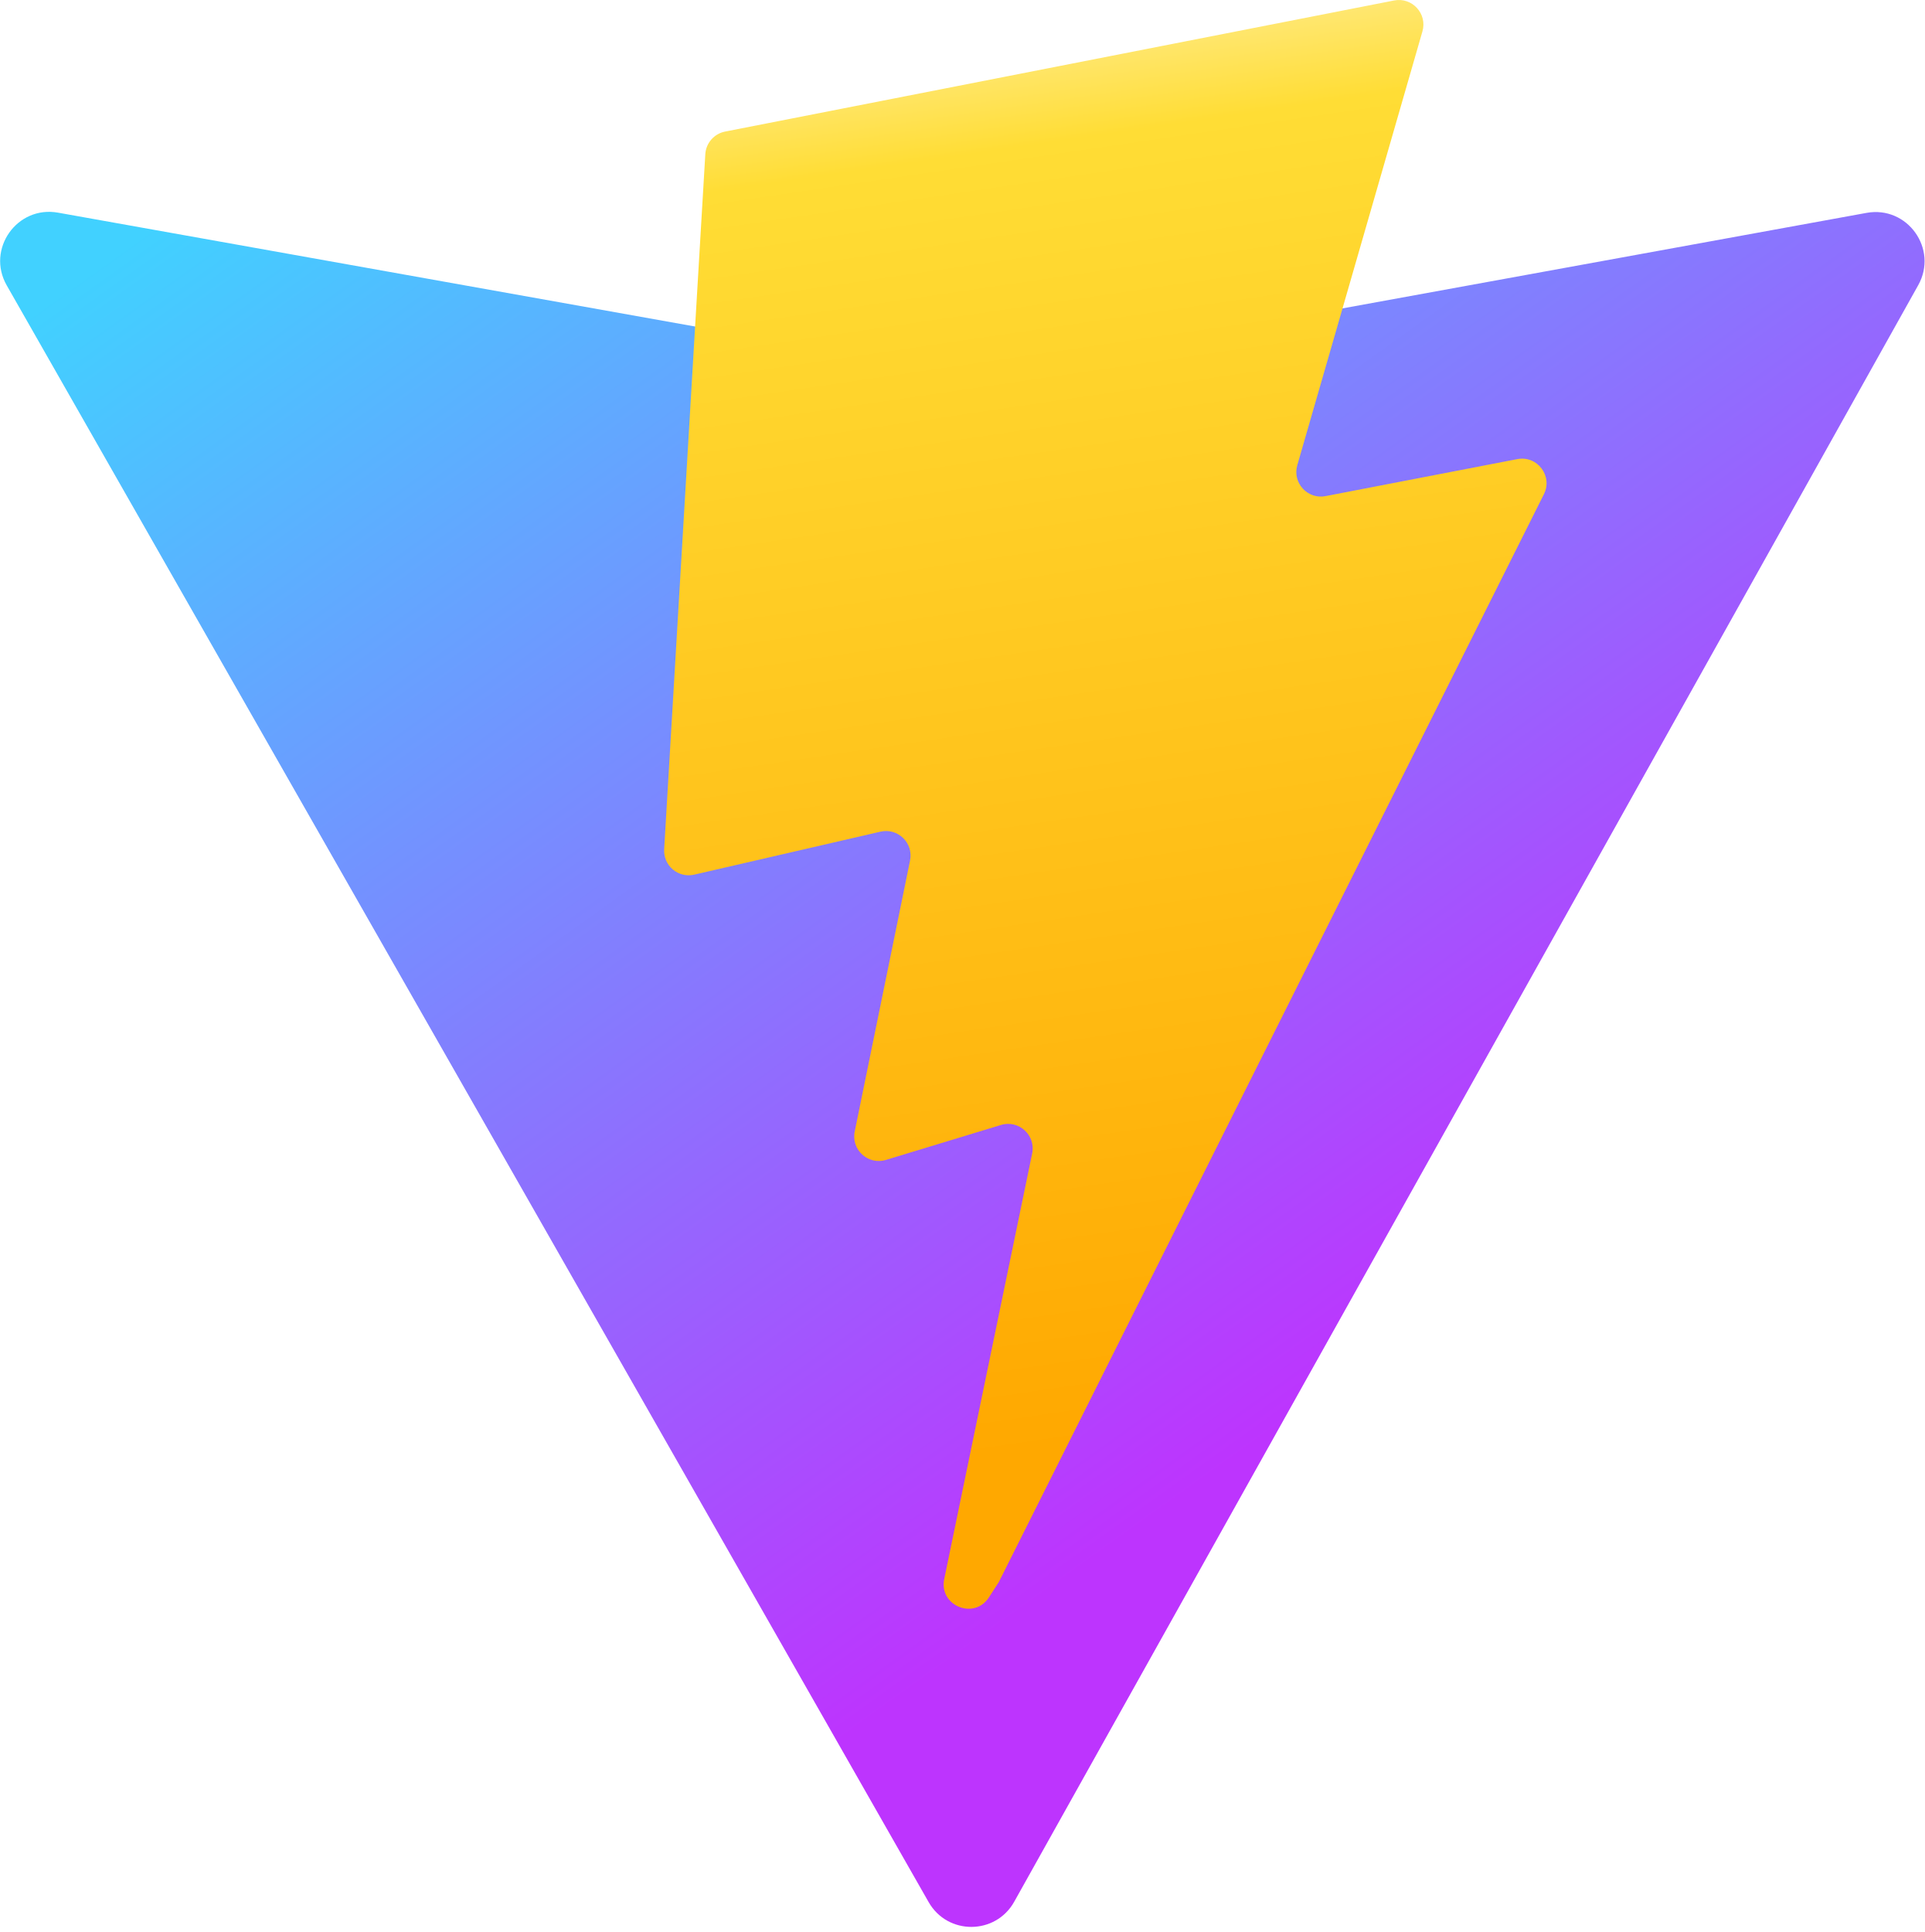
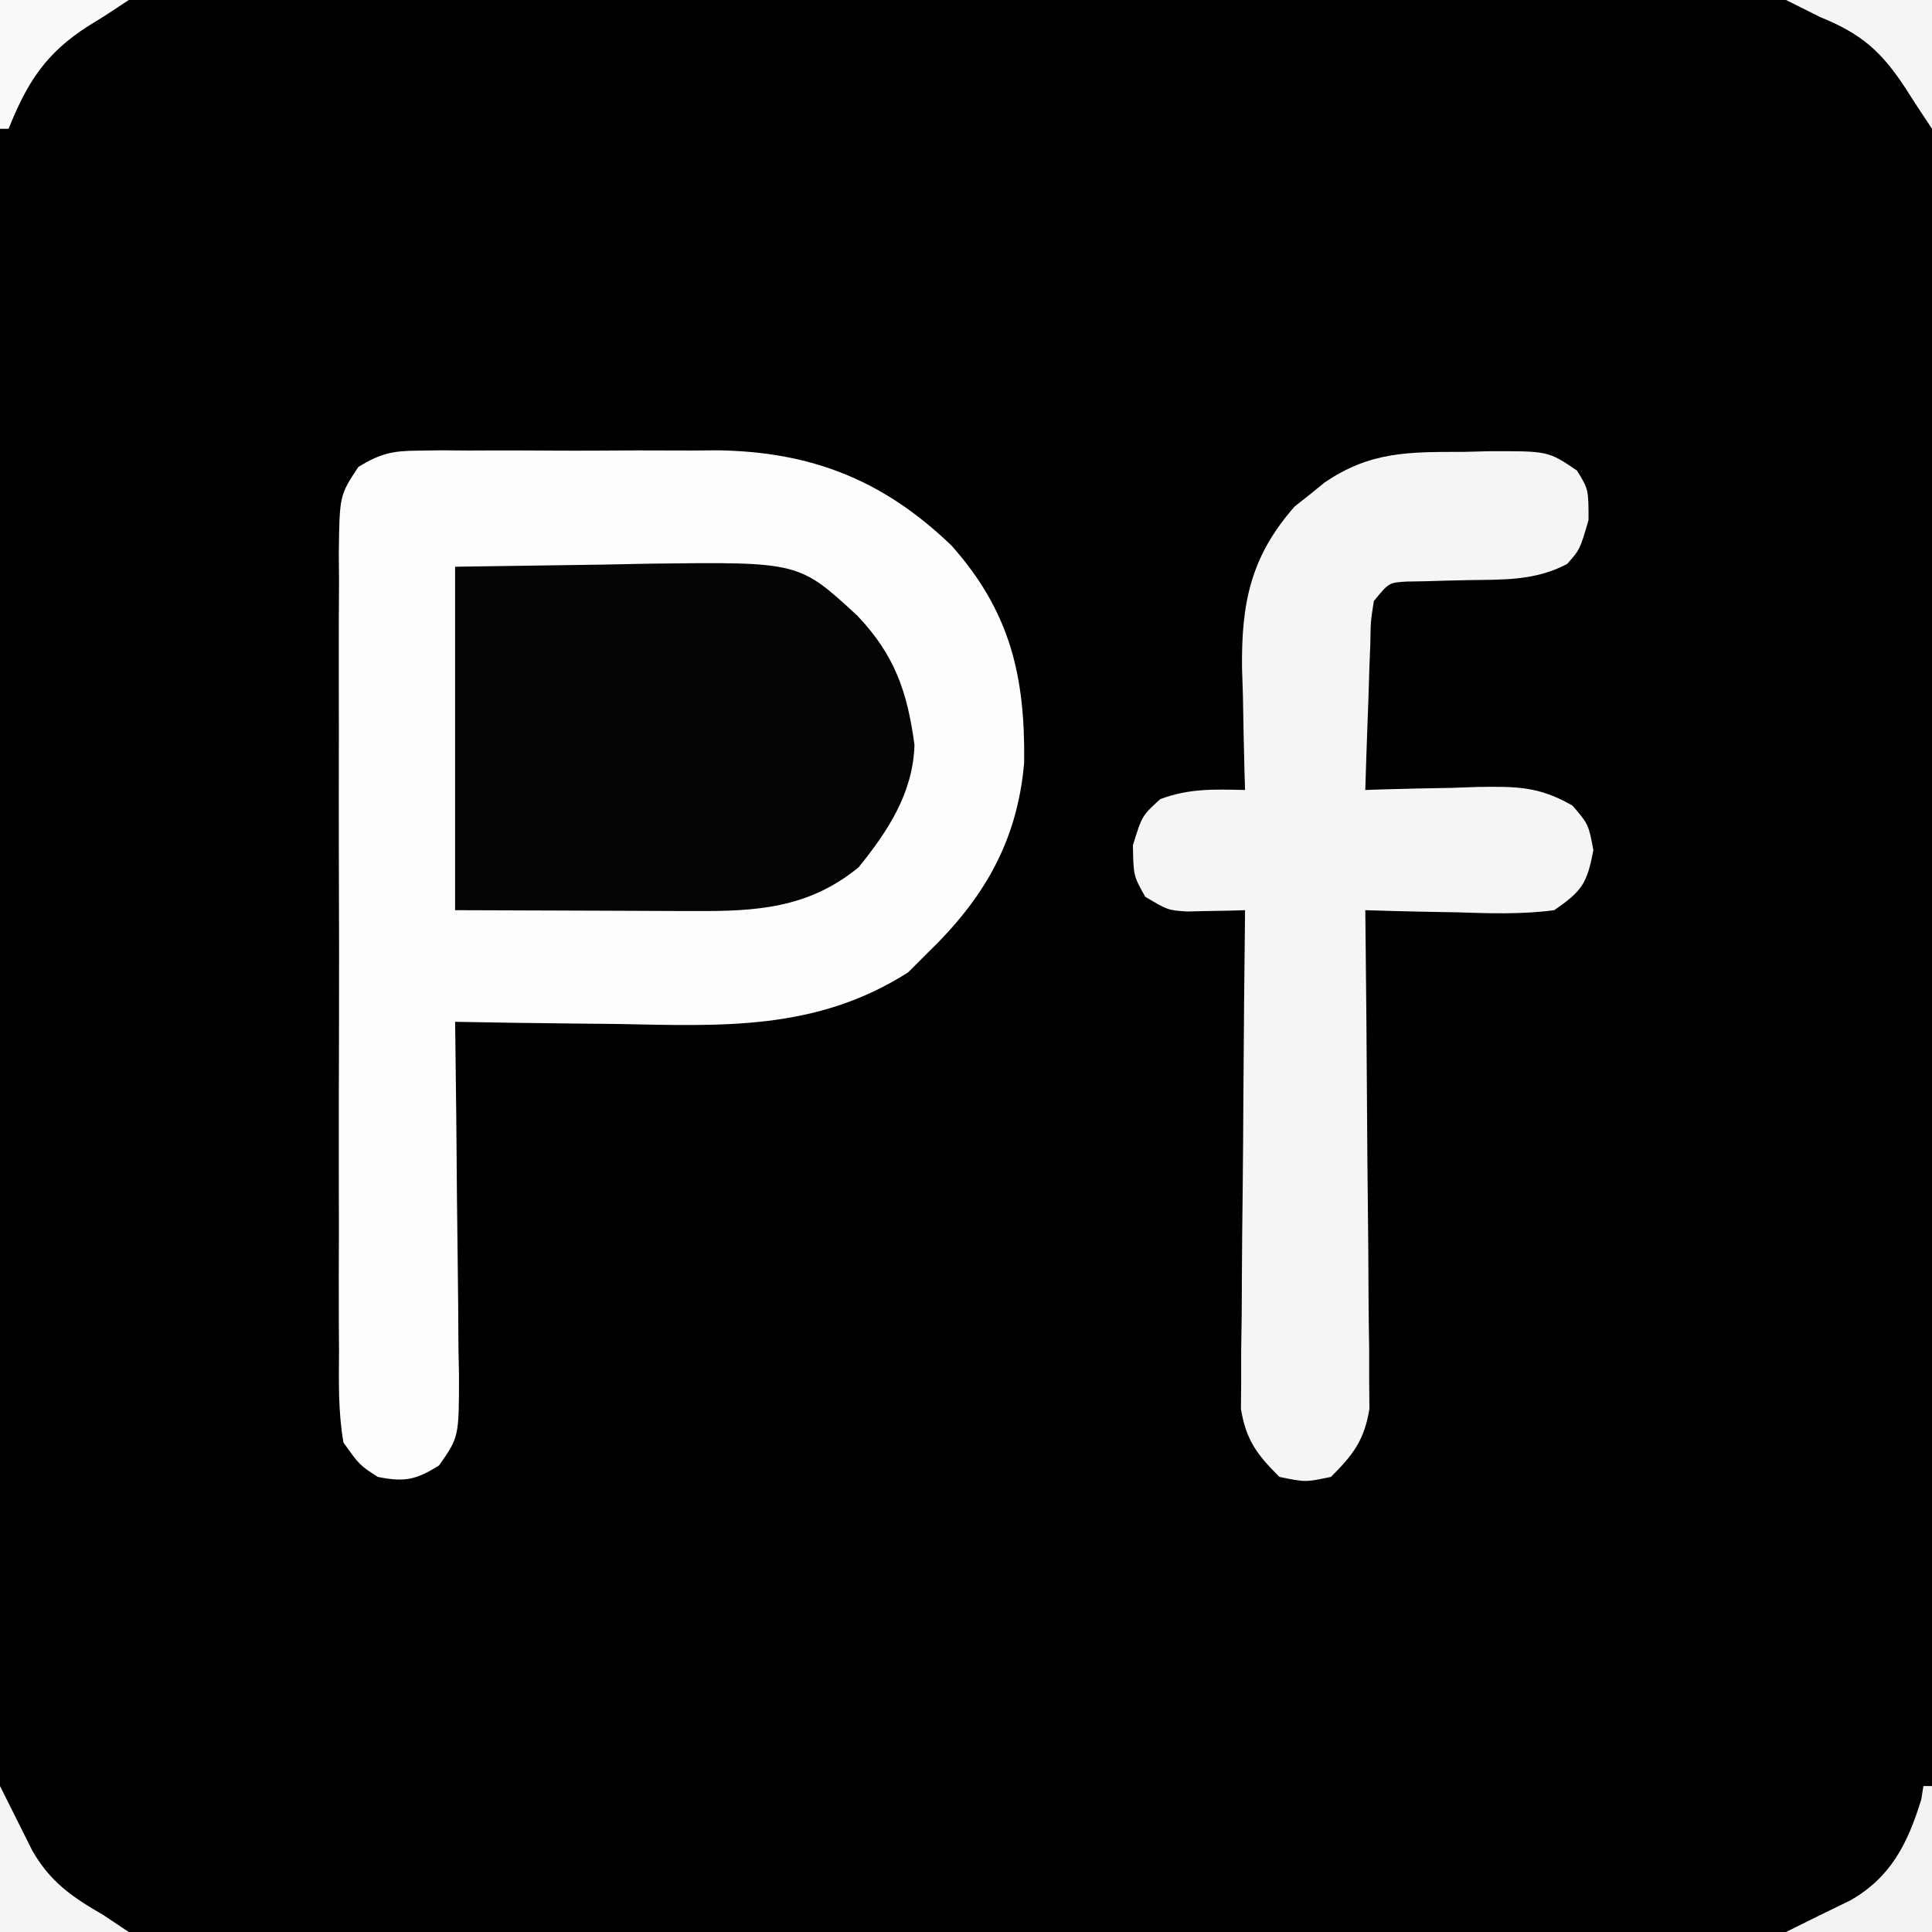
- <svg xmlns="http://www.w3.org/2000/svg" aria-hidden="true" role="img" class="iconify iconify--logos" width="31.88" height="32" preserveAspectRatio="xMidYMid meet" viewBox="0 0 256 257">
-   <defs>
-     <linearGradient id="IconifyId1813088fe1fbc01fb466" x1="-.828%" x2="57.636%" y1="7.652%" y2="78.411%">
-       <stop offset="0%" stop-color="#41D1FF" />
-       <stop offset="100%" stop-color="#BD34FE" />
-     </linearGradient>
-     <linearGradient id="IconifyId1813088fe1fbc01fb467" x1="43.376%" x2="50.316%" y1="2.242%" y2="89.03%">
-       <stop offset="0%" stop-color="#FFEA83" />
-       <stop offset="8.333%" stop-color="#FFDD35" />
-       <stop offset="100%" stop-color="#FFA800" />
-     </linearGradient>
-   </defs>
-   <path fill="url(#IconifyId1813088fe1fbc01fb466)" d="M255.153 37.938L134.897 252.976c-2.483 4.44-8.862 4.466-11.382.048L.875 37.958c-2.746-4.814 1.371-10.646 6.827-9.67l120.385 21.517a6.537 6.537 0 0 0 2.322-.004l117.867-21.483c5.438-.991 9.574 4.796 6.877 9.62Z" />
-   <path fill="url(#IconifyId1813088fe1fbc01fb467)" d="M185.432.063L96.44 17.501a3.268 3.268 0 0 0-2.634 3.014l-5.474 92.456a3.268 3.268 0 0 0 3.997 3.378l24.777-5.718c2.318-.535 4.413 1.507 3.936 3.838l-7.361 36.047c-.495 2.426 1.782 4.5 4.151 3.78l15.304-4.649c2.372-.72 4.652 1.36 4.15 3.788l-11.698 56.621c-.732 3.542 3.979 5.473 5.943 2.437l1.313-2.028l72.516-144.72c1.215-2.423-.88-5.186-3.54-4.672l-25.505 4.922c-2.396.462-4.435-1.77-3.759-4.114l16.646-57.705c.677-2.35-1.37-4.583-3.769-4.113Z" />
+ <svg xmlns="http://www.w3.org/2000/svg" version="1.1" width="225" height="225">
+   <path d="M0 0 C74.25 0 148.5 0 225 0 C225 74.25 225 148.5 225 225 C150.75 225 76.5 225 0 225 C0 150.75 0 76.5 0 0 Z " fill="#000000" transform="translate(0,0)" />
+   <path d="M0 0 C0.925 -0.013 1.85 -0.025 2.804 -0.038 C4.296 -0.026 4.296 -0.026 5.818 -0.014 C6.852 -0.017 7.885 -0.021 8.95 -0.025 C11.14 -0.028 13.33 -0.021 15.52 -0.004 C18.841 0.017 22.159 -0.004 25.48 -0.029 C27.614 -0.027 29.747 -0.022 31.881 -0.014 C33.352 -0.026 33.352 -0.026 34.852 -0.038 C45.833 0.108 54.254 3.46 62.146 11.076 C68.957 18.746 70.711 26.246 70.588 36.322 C69.799 45.535 65.871 52.201 59.314 58.518 C58.572 59.26 57.829 60.003 57.064 60.768 C46.328 67.599 35.372 67.003 23.127 66.768 C21.298 66.747 19.469 66.729 17.64 66.713 C13.198 66.669 8.756 66.6 4.314 66.518 C4.323 67.123 4.332 67.728 4.341 68.351 C4.43 74.645 4.49 80.939 4.534 87.233 C4.554 89.582 4.581 91.932 4.616 94.281 C4.664 97.657 4.687 101.032 4.705 104.408 C4.725 105.459 4.746 106.511 4.767 107.594 C4.77 114.868 4.77 114.868 2.446 118.181 C-0.252 119.872 -1.559 120.143 -4.686 119.518 C-6.81 118.148 -6.81 118.148 -8.686 115.518 C-9.299 111.997 -9.232 108.503 -9.203 104.938 C-9.21 103.861 -9.217 102.784 -9.225 101.674 C-9.242 98.111 -9.231 94.549 -9.217 90.986 C-9.22 88.513 -9.224 86.04 -9.229 83.566 C-9.235 78.381 -9.226 73.196 -9.207 68.011 C-9.184 61.359 -9.198 54.709 -9.222 48.057 C-9.236 42.949 -9.231 37.841 -9.221 32.734 C-9.218 30.281 -9.222 27.828 -9.231 25.375 C-9.241 21.949 -9.226 18.524 -9.203 15.098 C-9.211 14.08 -9.22 13.063 -9.228 12.015 C-9.146 5.213 -9.146 5.213 -6.946 1.889 C-4.386 0.336 -2.978 0.012 0 0 Z " fill="#FDFDFD" transform="translate(48.68579,52.48242)" />
+   <path d="M0 0 C1.425 -0.037 1.425 -0.037 2.879 -0.074 C9.794 -0.103 9.794 -0.103 13.156 2.176 C14.5 4.375 14.5 4.375 14.5 7.938 C13.5 11.375 13.5 11.375 12.008 13.055 C8.236 15.041 4.579 14.868 0.375 14.938 C-1.253 14.972 -2.88 15.014 -4.508 15.066 C-5.226 15.079 -5.944 15.091 -6.684 15.104 C-8.75 15.228 -8.75 15.228 -10.5 17.375 C-10.871 19.7 -10.871 19.7 -10.914 22.383 C-10.953 23.369 -10.991 24.355 -11.031 25.371 C-11.078 26.92 -11.078 26.92 -11.125 28.5 C-11.164 29.54 -11.202 30.581 -11.242 31.652 C-11.337 34.226 -11.422 36.8 -11.5 39.375 C-10.89 39.354 -10.28 39.333 -9.652 39.312 C-6.872 39.228 -4.093 39.176 -1.312 39.125 C-0.353 39.091 0.607 39.058 1.596 39.023 C6.041 38.962 8.734 38.929 12.641 41.203 C14.5 43.375 14.5 43.375 15.062 46.375 C14.338 50.24 13.76 51.141 10.5 53.375 C6.74 53.876 3.034 53.75 -0.75 53.625 C-1.781 53.607 -2.812 53.589 -3.875 53.57 C-6.418 53.523 -8.958 53.457 -11.5 53.375 C-11.491 54.128 -11.482 54.881 -11.473 55.657 C-11.393 62.763 -11.332 69.87 -11.293 76.976 C-11.272 80.63 -11.244 84.283 -11.198 87.936 C-11.155 91.463 -11.131 94.99 -11.12 98.518 C-11.11 100.514 -11.078 102.511 -11.047 104.508 C-11.047 105.729 -11.046 106.95 -11.046 108.208 C-11.037 109.28 -11.028 110.353 -11.019 111.458 C-11.622 115.114 -12.898 116.78 -15.5 119.375 C-18.5 120 -18.5 120 -21.5 119.375 C-24.102 116.78 -25.378 115.114 -25.981 111.458 C-25.968 109.849 -25.968 109.849 -25.954 108.208 C-25.954 106.987 -25.953 105.766 -25.953 104.508 C-25.933 103.2 -25.912 101.891 -25.891 100.543 C-25.883 99.182 -25.877 97.822 -25.873 96.462 C-25.858 92.892 -25.819 89.323 -25.775 85.754 C-25.734 82.108 -25.715 78.461 -25.695 74.814 C-25.652 67.668 -25.584 60.521 -25.5 53.375 C-26.429 53.402 -26.429 53.402 -27.376 53.43 C-28.188 53.444 -29 53.458 -29.836 53.473 C-30.641 53.491 -31.446 53.509 -32.275 53.528 C-34.5 53.375 -34.5 53.375 -37.125 51.812 C-38.5 49.375 -38.5 49.375 -38.562 45.812 C-37.5 42.375 -37.5 42.375 -35.375 40.438 C-31.945 39.17 -29.131 39.302 -25.5 39.375 C-25.521 38.72 -25.542 38.065 -25.563 37.391 C-25.647 34.386 -25.699 31.381 -25.75 28.375 C-25.8 26.83 -25.8 26.83 -25.852 25.254 C-25.949 17.596 -24.845 12.175 -19.719 6.352 C-19.152 5.906 -18.584 5.46 -18 5 C-17.433 4.539 -16.866 4.077 -16.281 3.602 C-10.916 -0.093 -6.364 0.009 0 0 Z " fill="#F5F5F5" transform="translate(170.5,52.625)" />
+   <path d="M0 0 C8.632 -0.124 8.632 -0.124 17.438 -0.25 C19.235 -0.286 21.033 -0.323 22.885 -0.36 C40.053 -0.565 40.053 -0.565 46.853 5.71 C51.178 10.255 52.674 14.557 53.5 20.75 C53.339 26.327 50.428 30.761 47 35 C41.129 39.81 35.021 40.147 27.734 40.098 C27.031 40.097 26.327 40.096 25.602 40.095 C22.985 40.089 20.367 40.075 17.75 40.062 C11.893 40.042 6.035 40.021 0 40 C0 26.8 0 13.6 0 0 Z " fill="#050505" transform="translate(53,66)" />
+   <path d="M0 0 C0.33 0 0.66 0 1 0 C1 5.61 1 11.22 1 17 C-4.61 17 -10.22 17 -16 17 C-13.508 15.754 -11.009 14.522 -8.5 13.312 C-3.785 10.611 -1.838 6.723 -0.25 1.562 C-0.168 1.047 -0.085 0.531 0 0 Z " fill="#F2F2F2" transform="translate(224,208)" />
+   <path d="M0 0 C1.25 2.5 2.5 5 3.75 7.5 C5.829 11.136 8.357 12.907 12 15 C12.99 15.66 13.98 16.32 15 17 C10.05 17 5.1 17 0 17 C0 11.39 0 5.78 0 0 Z " fill="#F5F5F5" transform="translate(0,208)" />
+   <path d="M0 0 C5.61 0 11.22 0 17 0 C17 4.95 17 9.9 17 15 C15.958 13.437 14.92 11.872 13.922 10.281 C11.128 6.035 8.831 3.953 4 2 C2.68 1.34 1.36 0.68 0 0 Z " fill="#F5F5F5" transform="translate(208,0)" />
+   <path d="M0 0 C4.95 0 9.9 0 15 0 C13.456 1.029 11.908 2.055 10.316 3.008 C5.348 6.172 3.168 9.572 1 15 C0.67 15 0.34 15 0 15 C0 10.05 0 5.1 0 0 Z " fill="#FAFAFA" transform="translate(0,0)" />
</svg>
